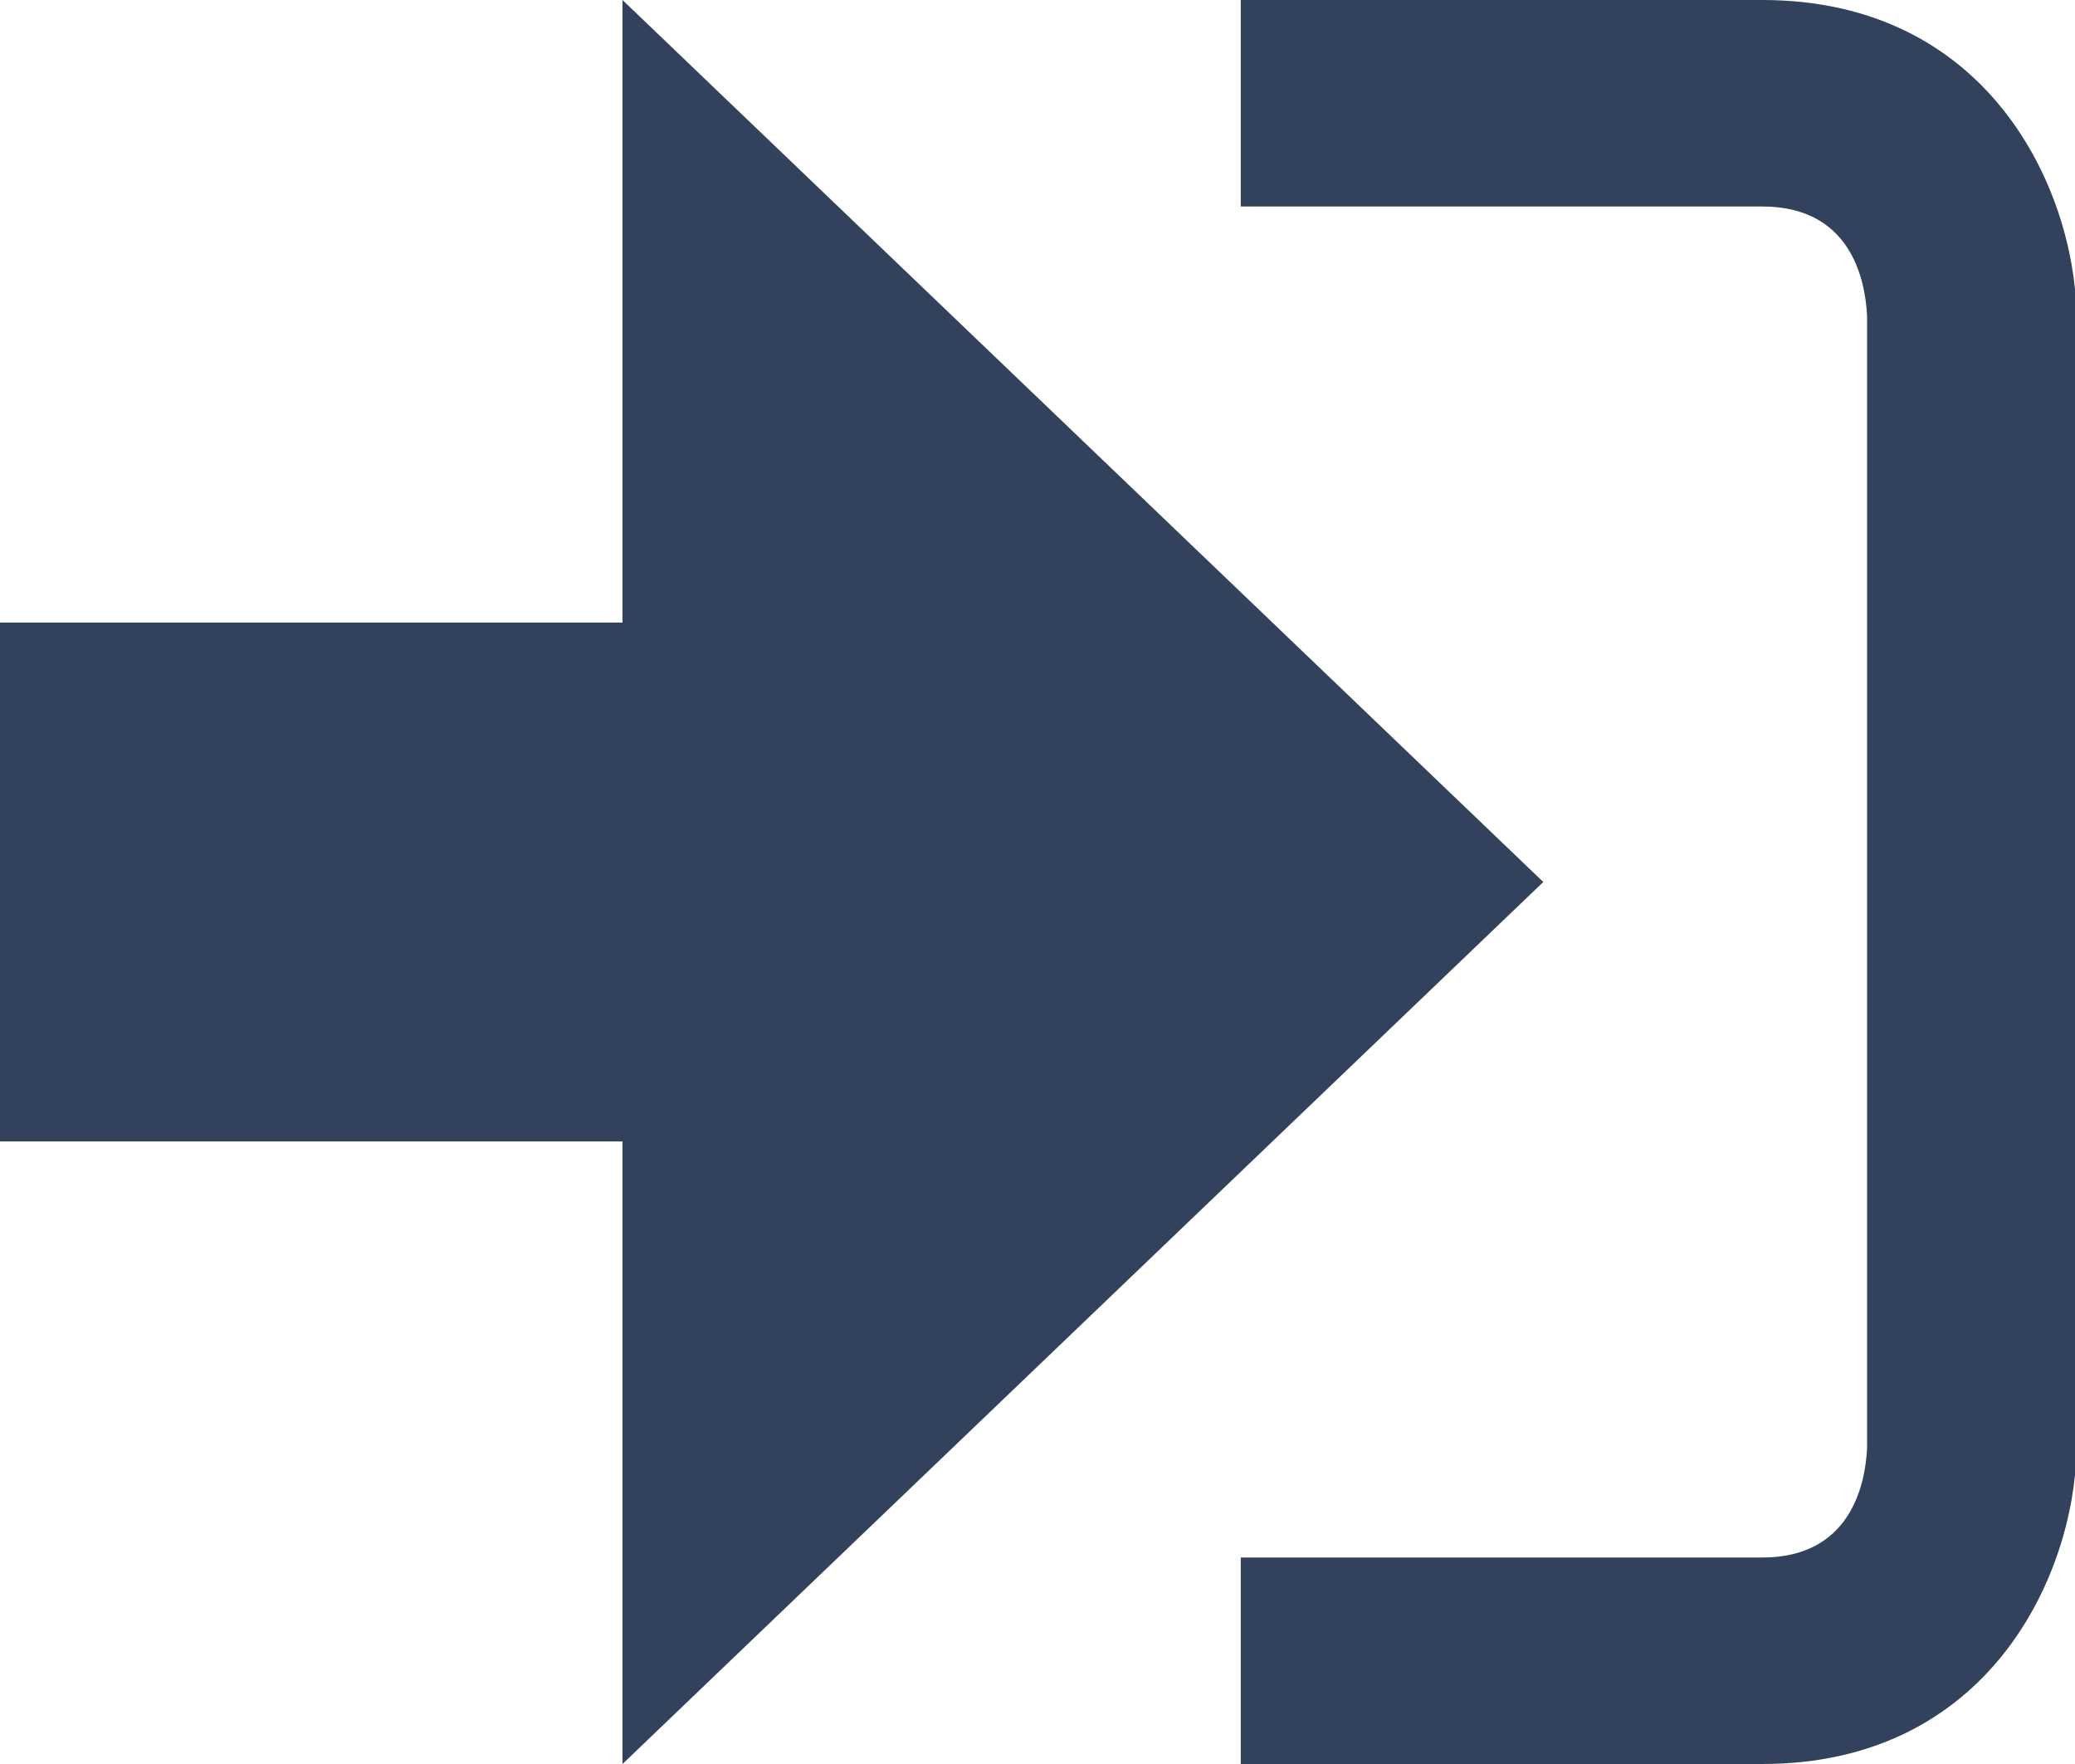
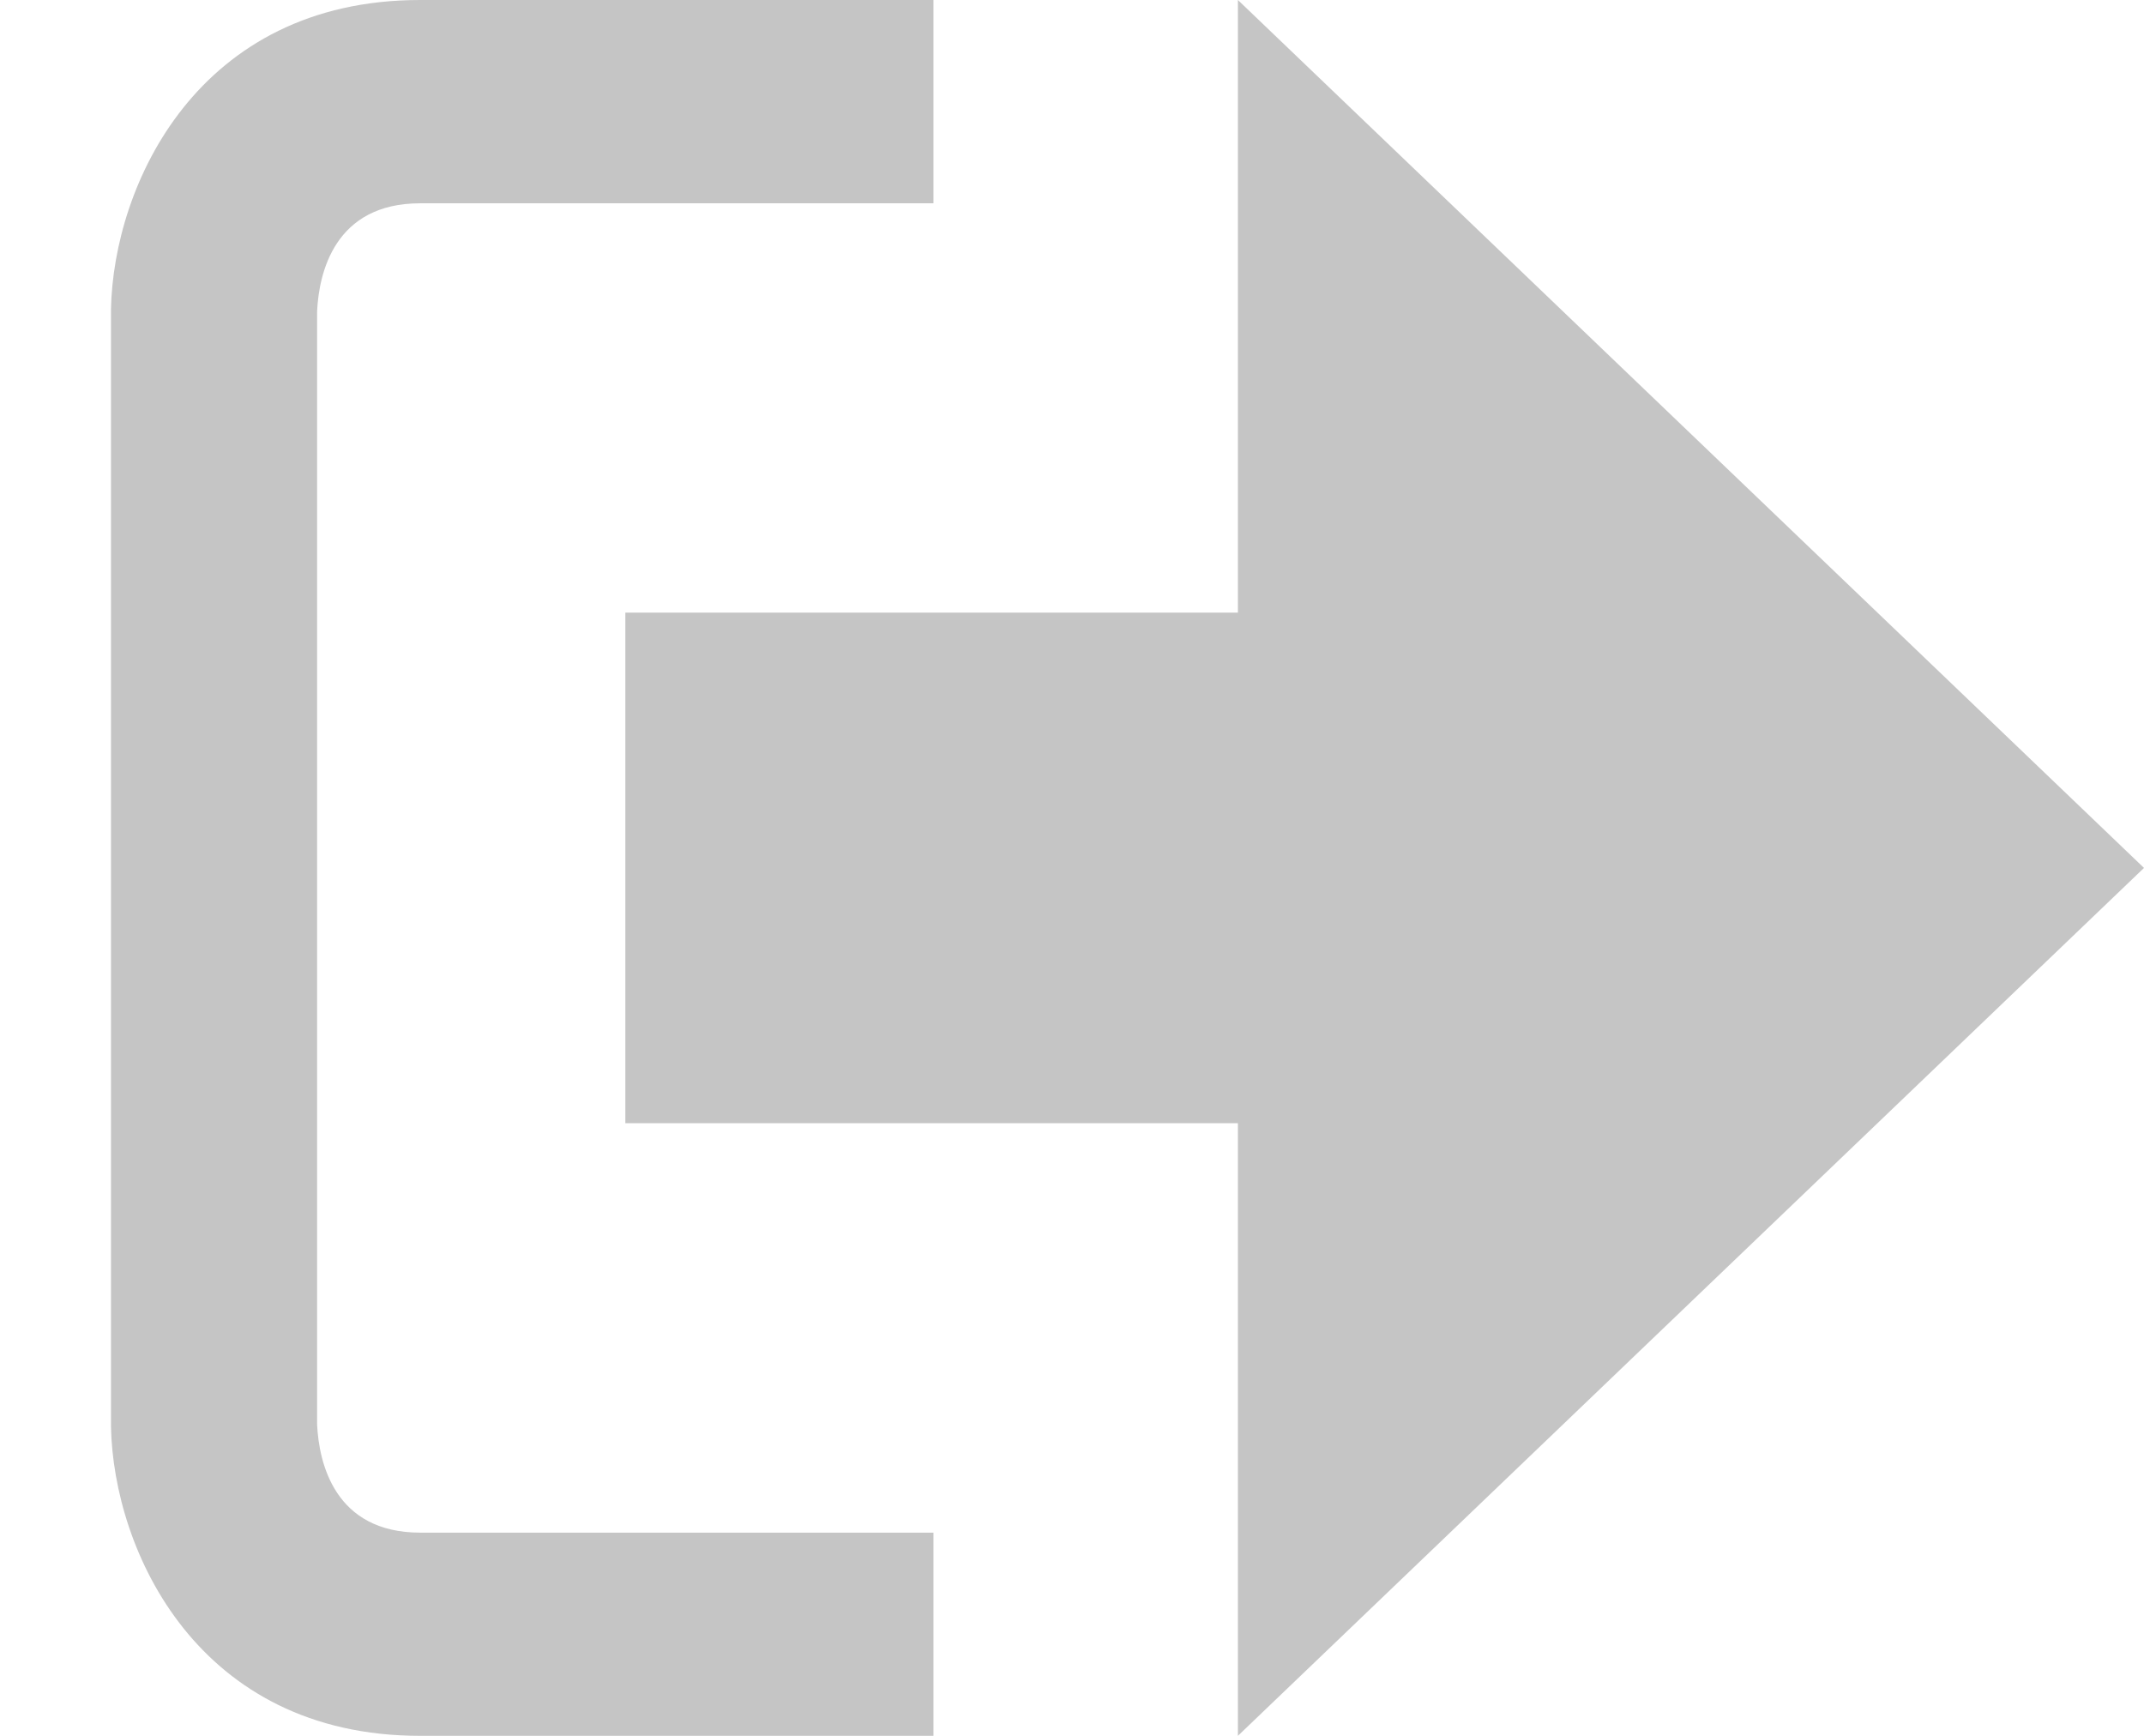
- <svg xmlns="http://www.w3.org/2000/svg" width="20" height="17" viewBox="0 0 20 17">
-   <path fill="#32425C" d="M14.875 8.5L6 0v6H0v5h6v6z" />
-   <path fill="#32425C" d="M16.986 15.01h-5.027V17h5.027c2.178 0 3.004-1.81 3.029-3.026V3.028C19.99 1.811 19.164 0 16.986 0h-5.027v1.99h5.027c.839 0 .992.681 1.01 1.057v10.904c-.017.376-.171 1.059-1.01 1.059z" />
+ <svg xmlns="http://www.w3.org/2000/svg" width="21" height="17" viewBox="0 0 21 17">
+   <g fill="#c5c5c5">
+     <path fill="#c5c5c5" d="M21 8.5L12.125 0v6h-6v5h6v6z" />
+     <path fill="#c5c5c5" d="M3.106 13.952V3.048c.018-.376.171-1.057 1.01-1.057h5.027V0H4.116C1.938 0 1.112 1.81 1.087 3.027v10.946C1.112 15.189 1.938 17 4.116 17h5.027v-1.99H4.116c-.839 0-.992-.683-1.01-1.058z" />
+   </g>
</svg>
